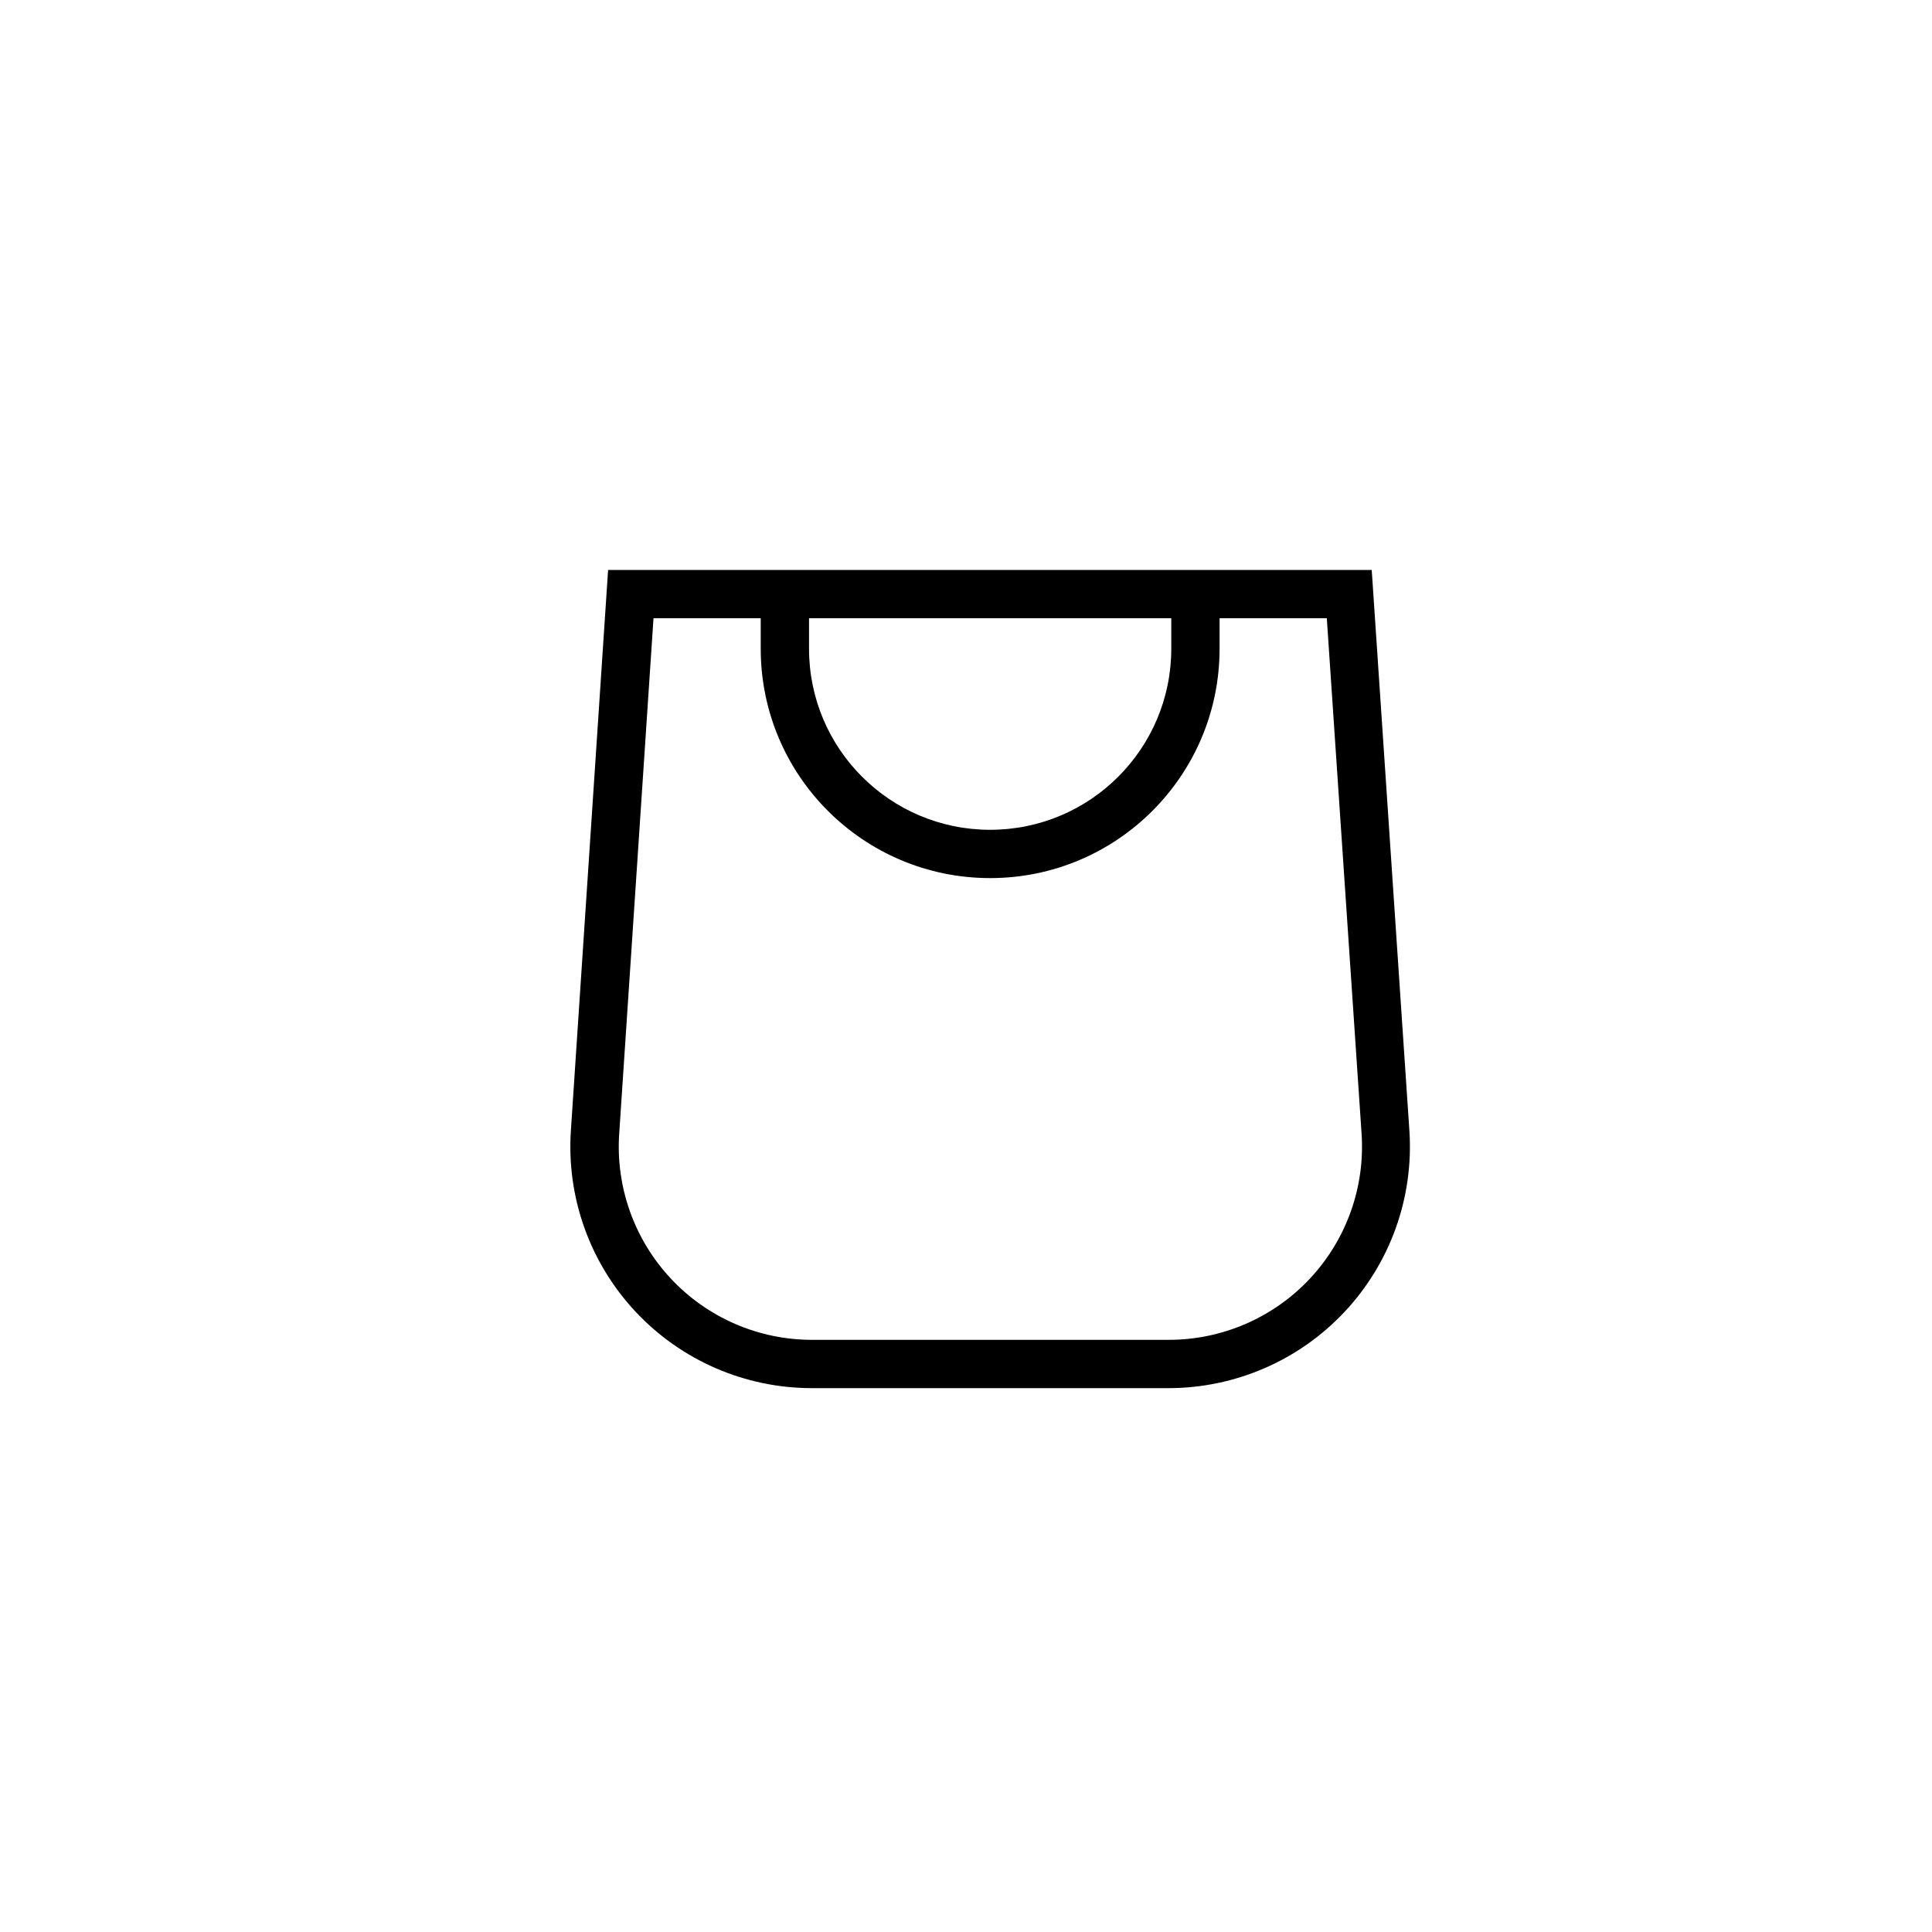
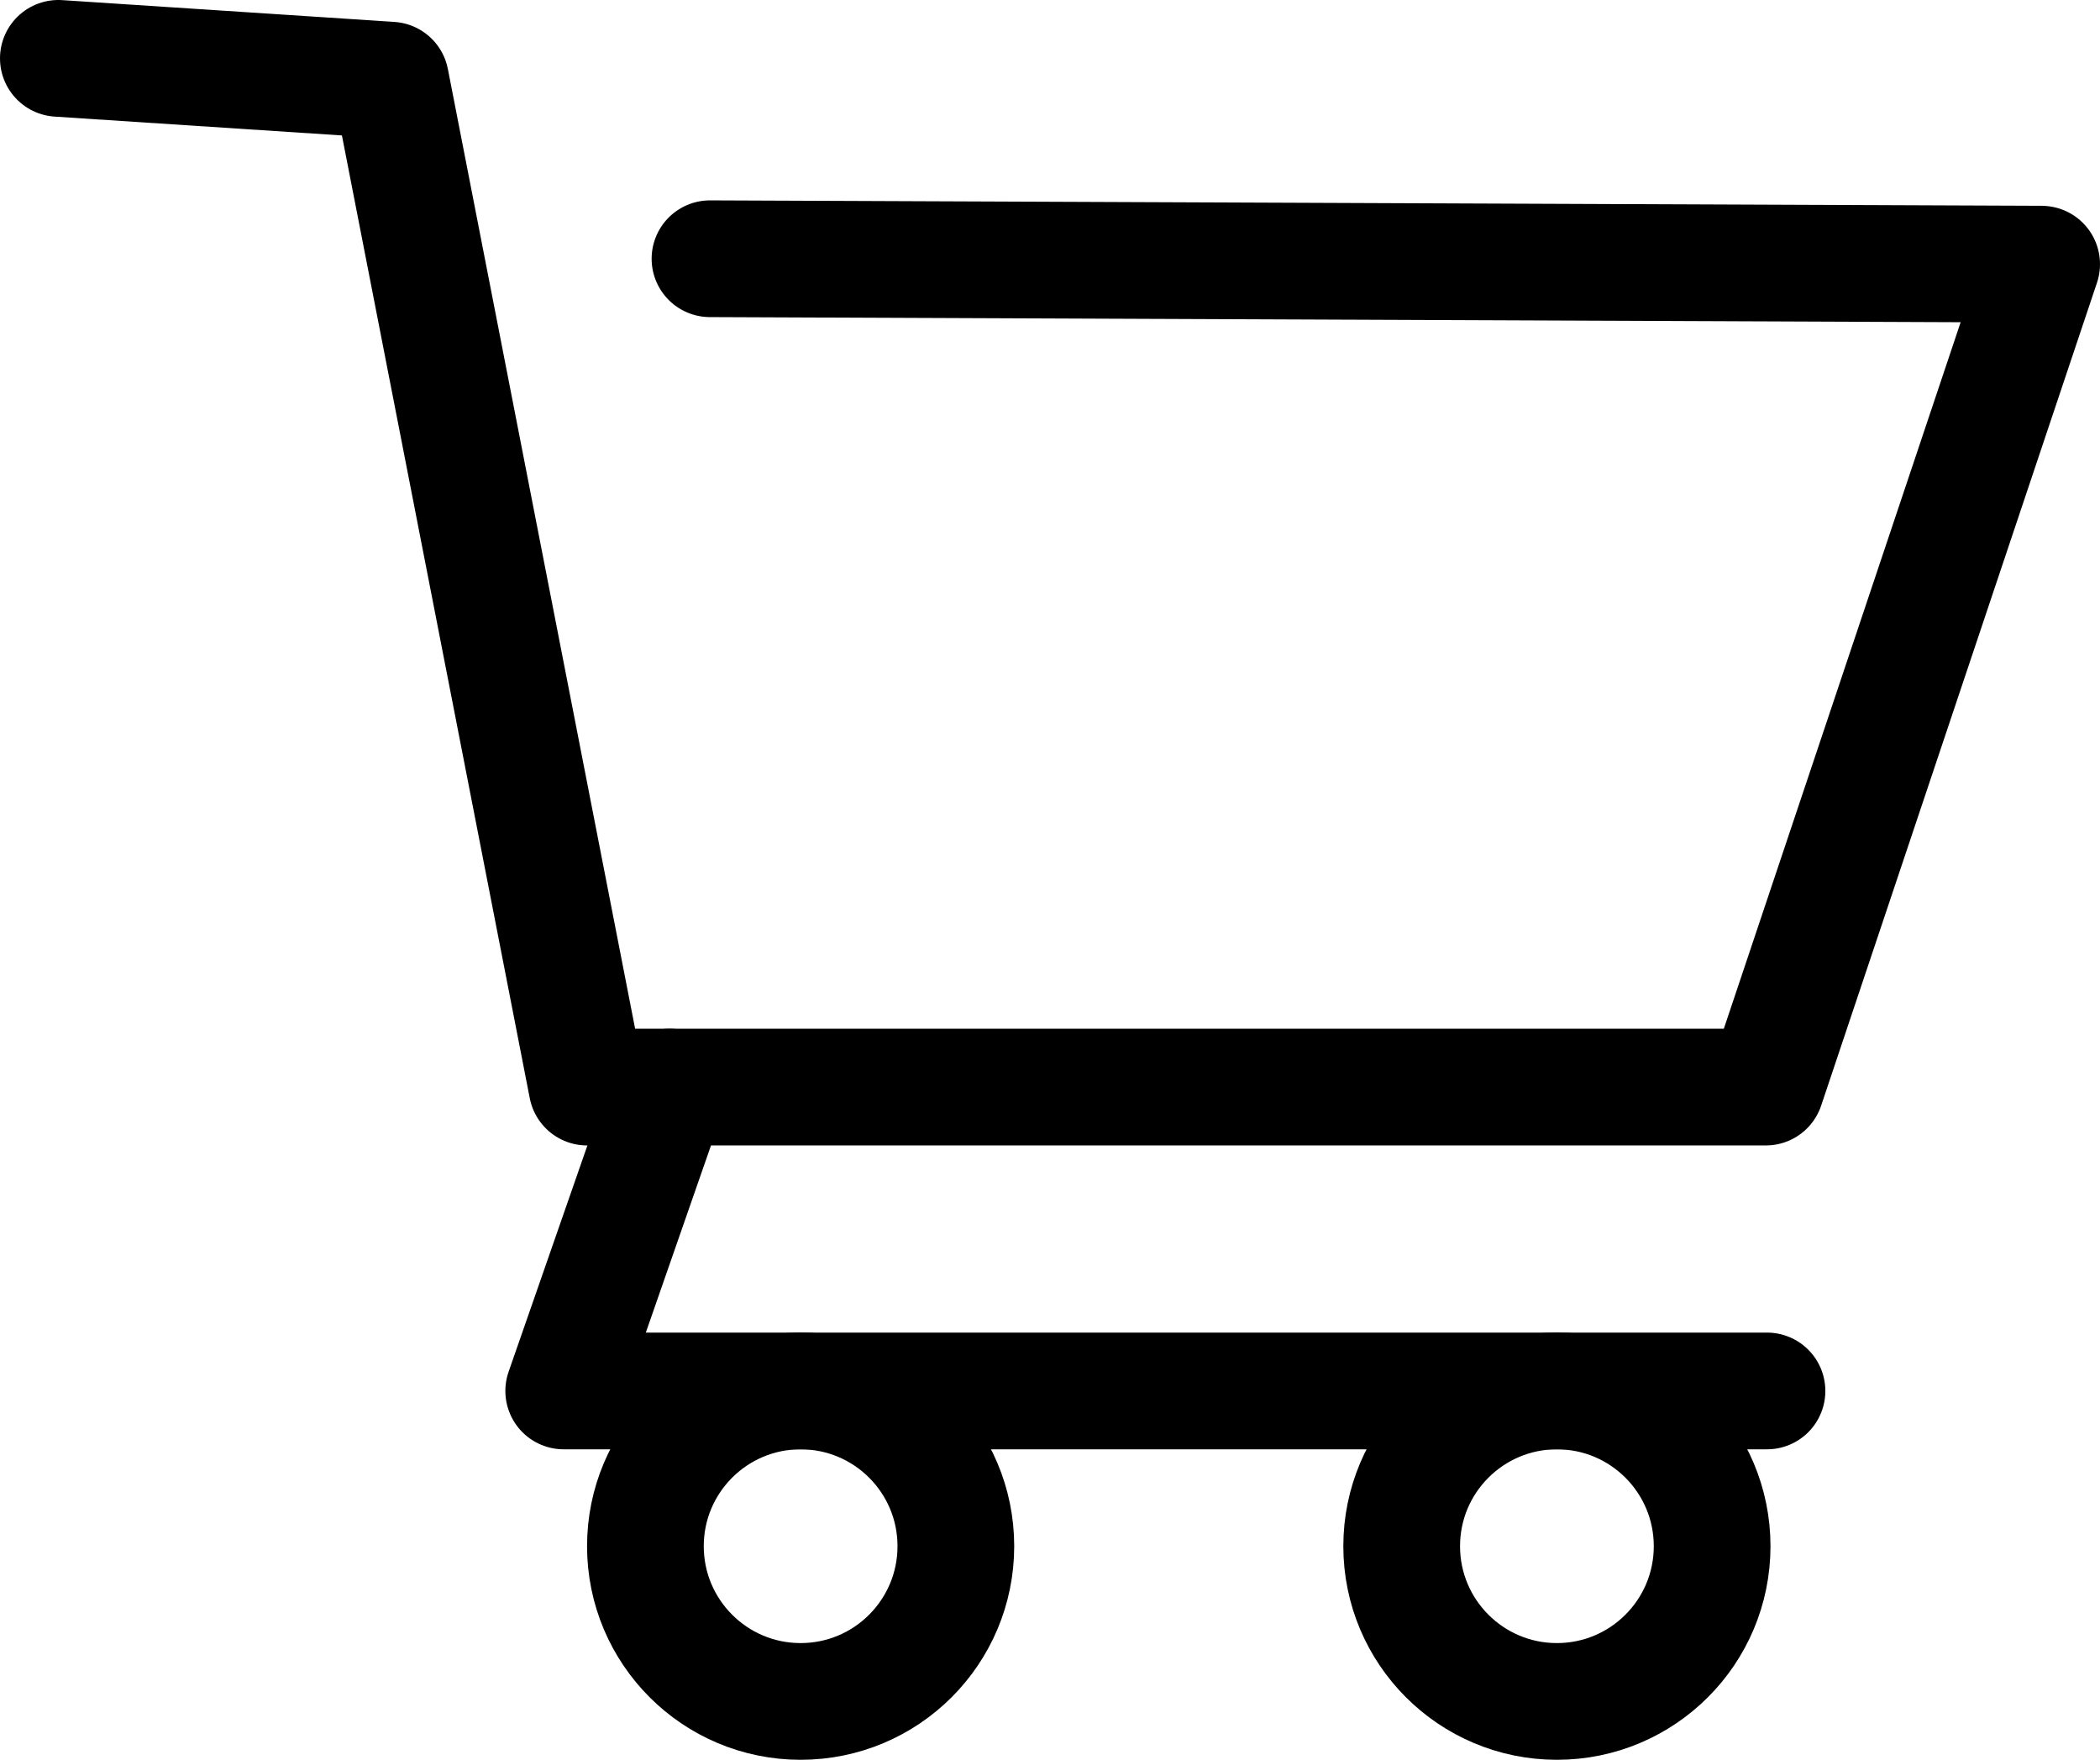
- <svg xmlns="http://www.w3.org/2000/svg" fill="none" class="icon icon-cart-empty" viewBox="0 0 40 40">
-   <path fill="currentColor" fill-rule="evenodd" d="M15.75 11.8h-3.16l-.77 11.6a5 5 0 0 0 4.99 5.34h7.38a5 5 0 0 0 4.99-5.33L28.4 11.8zm0 1h-2.22l-.71 10.67a4 4 0 0 0 3.99 4.27h7.38a4 4 0 0 0 4-4.27l-.72-10.67h-2.22v.63a4.75 4.75 0 1 1-9.5 0zm8.5 0h-7.5v.63a3.75 3.75 0 1 0 7.5 0z" />
+ <svg xmlns="http://www.w3.org/2000/svg" viewBox="0 0 53.98 45.23" class="icon icon-cart" aria-hidden="true" focusable="false" fill="none">
+   <polyline stroke="currentColor" points="1.5 1.5 10.04 2.06 15.09 27.94 45.39 27.94 52.48 6.79 18.25 6.65" style="fill:none;stroke-linecap:round;stroke-linejoin:round;stroke-width:3px" />
+   <circle stroke="currentColor" cx="20.58" cy="39.74" r="3.99" style="fill:none;stroke-linecap:round;stroke-linejoin:round;stroke-width:3px" />
+   <circle stroke="currentColor" cx="40.02" cy="39.74" r="3.99" style="fill:none;stroke-linecap:round;stroke-linejoin:round;stroke-width:3px" />
+   <polyline stroke="currentColor" points="45.42 35.75 14.49 35.75 17.21 27.94" style="fill:none;stroke-linecap:round;stroke-linejoin:round;stroke-width:3px" />
</svg>
